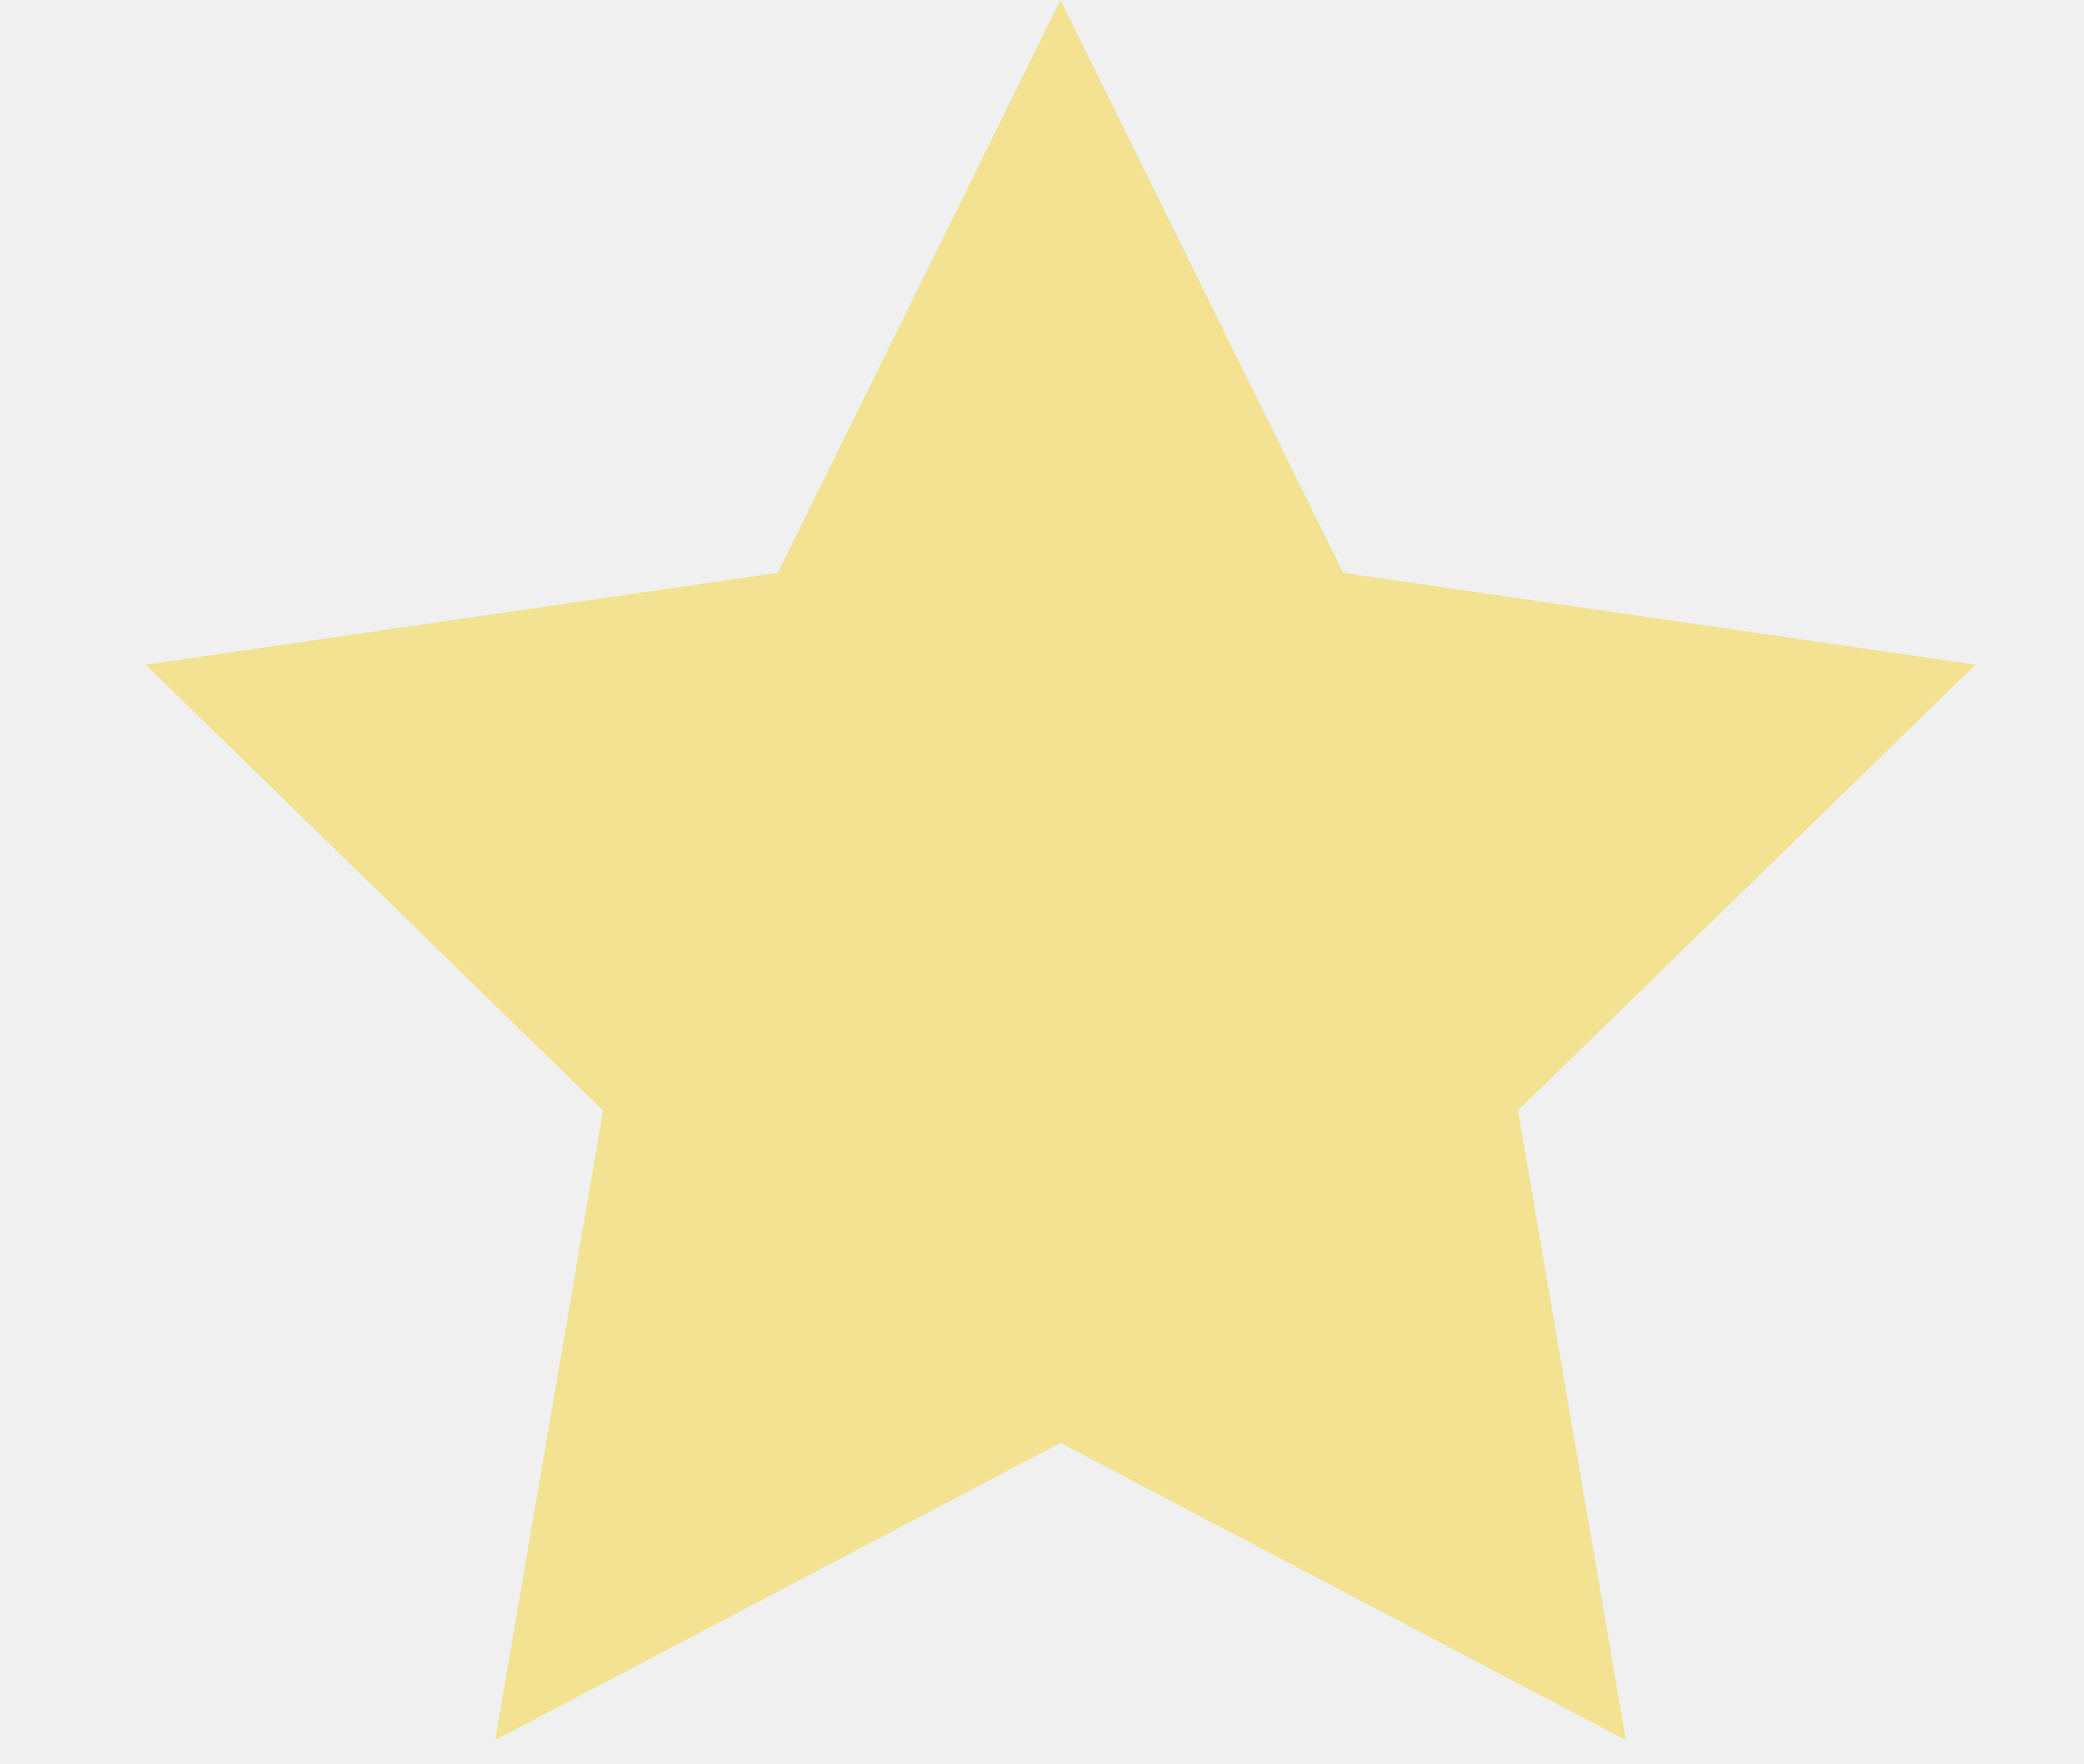
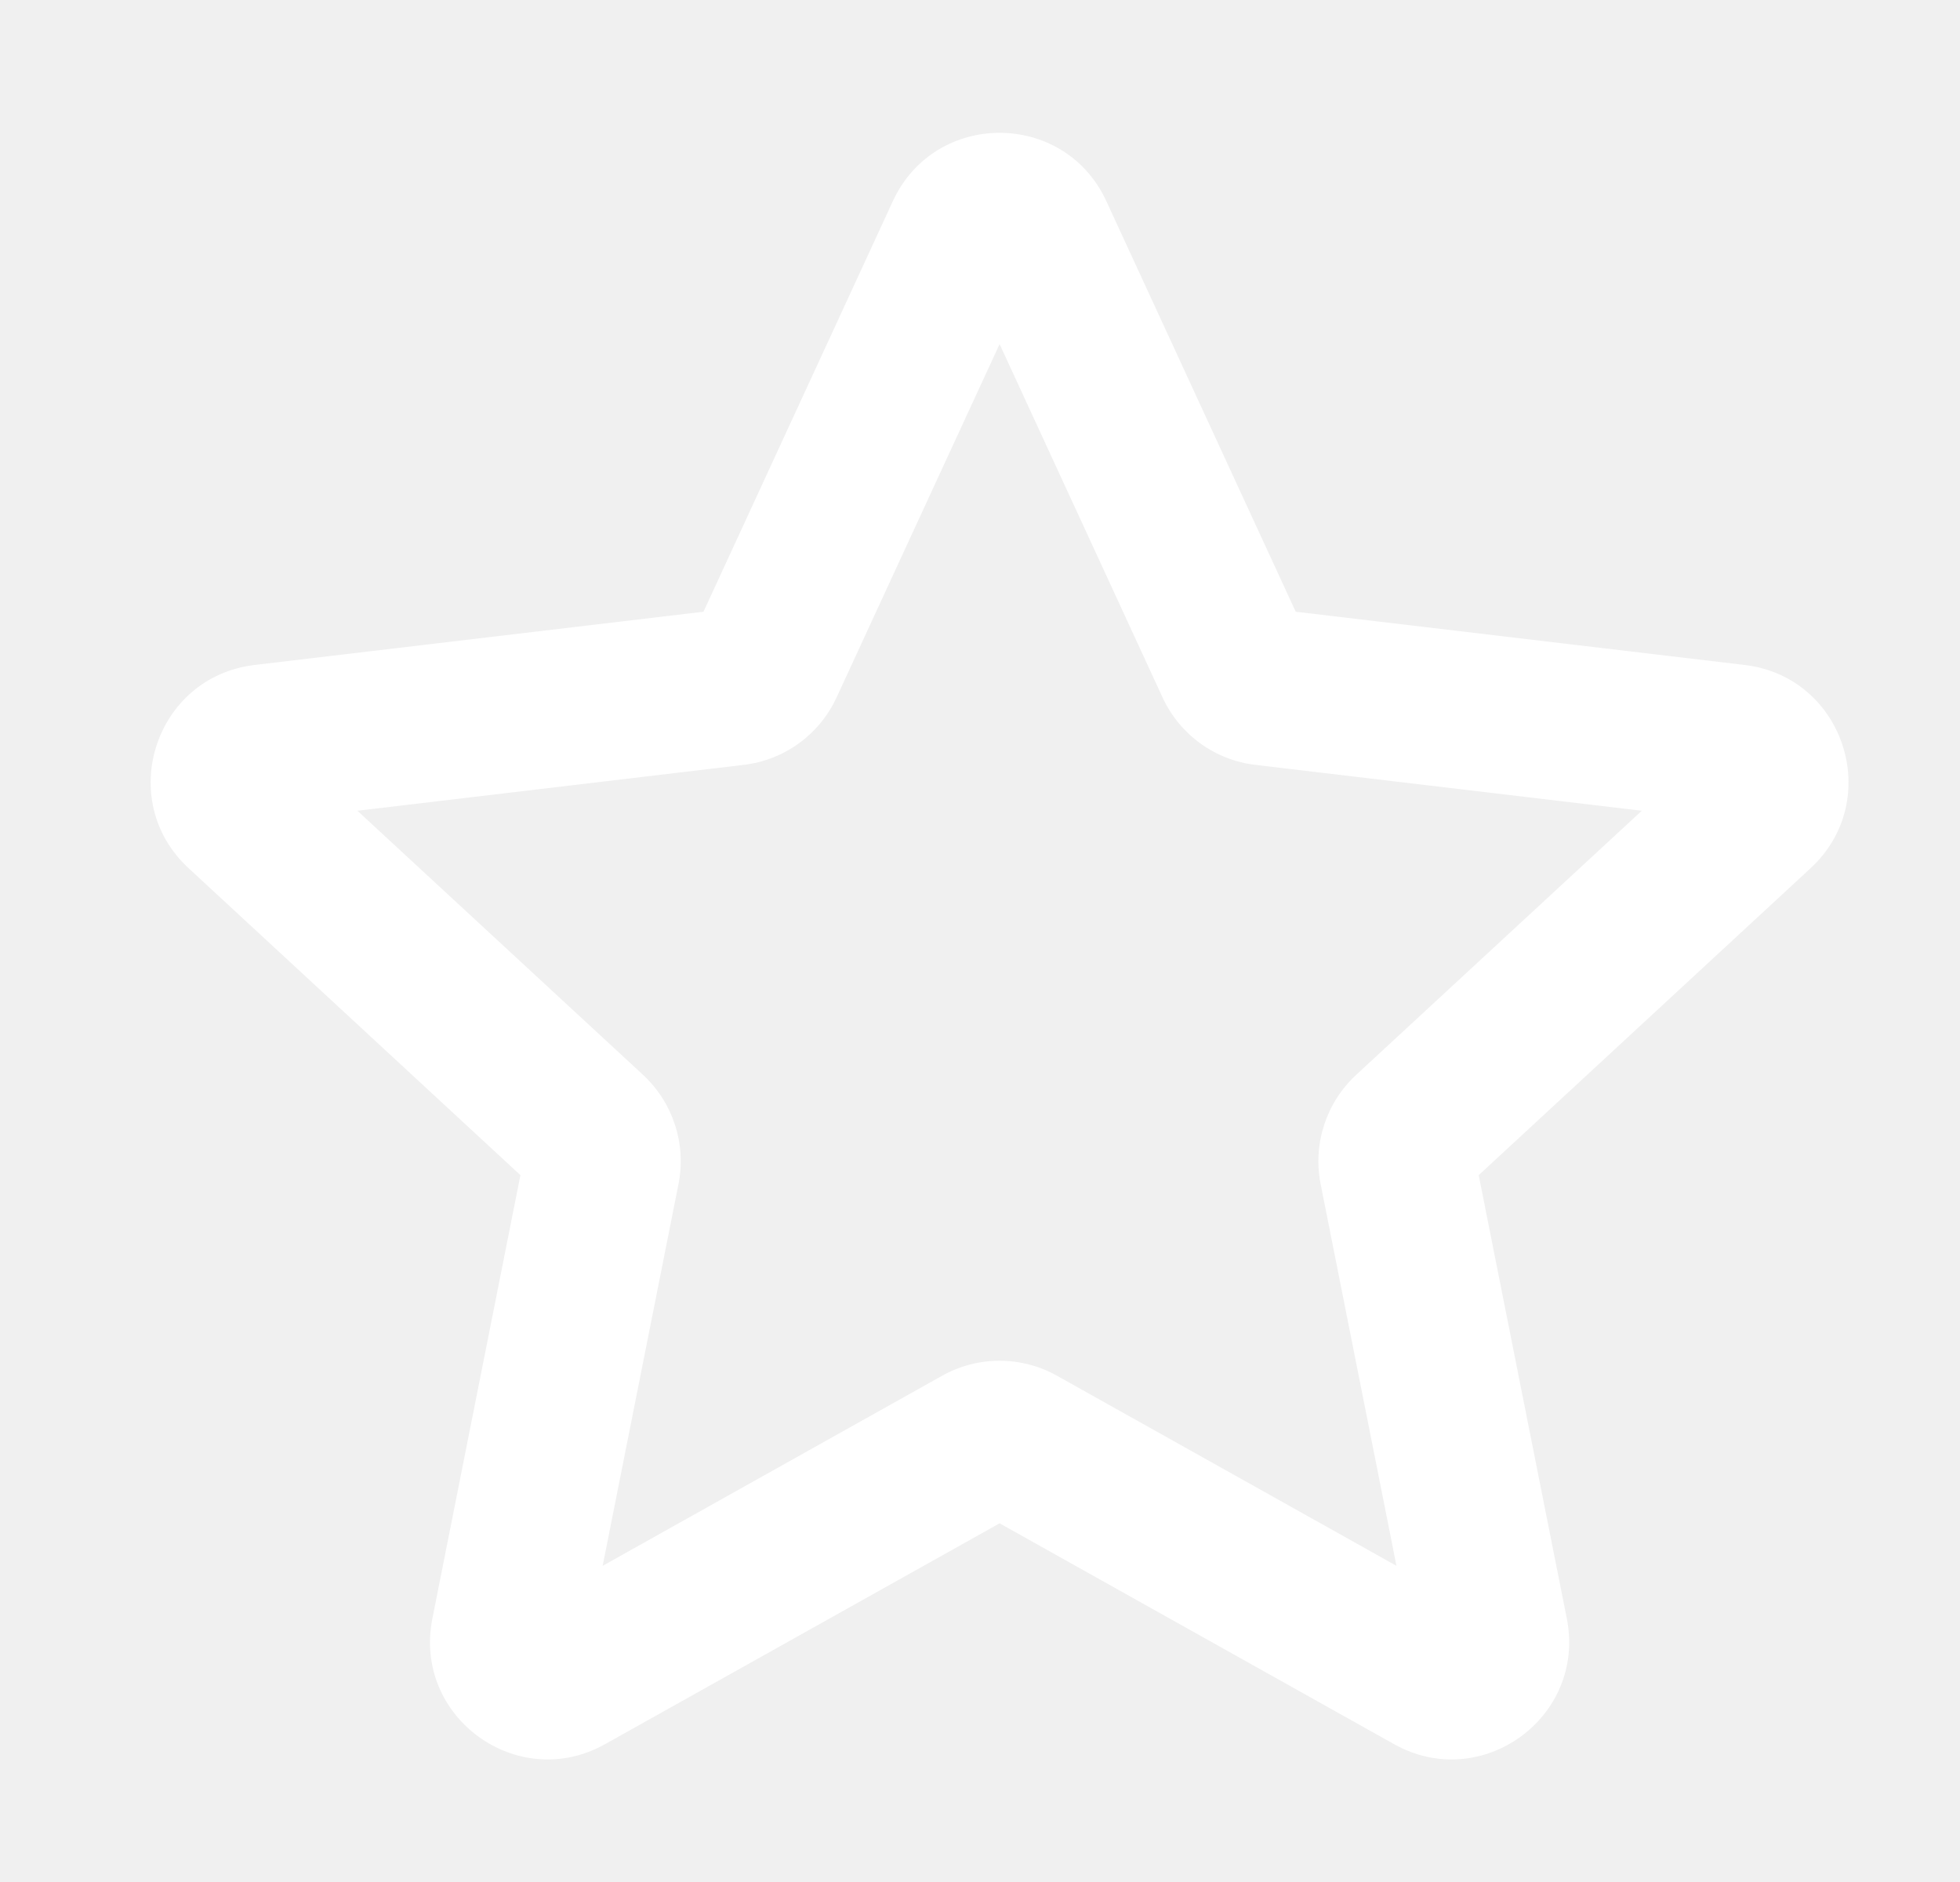
- <svg xmlns="http://www.w3.org/2000/svg" width="13" height="11" viewBox="0 0 13 11" fill="none">
-   <path id="Star 1" d="M6.615 0L8.379 3.573L12.322 4.146L9.469 6.927L10.142 10.854L6.615 9L3.089 10.854L3.762 6.927L0.909 4.146L4.852 3.573L6.615 0Z" fill="#F2E291" />
+ <svg xmlns="http://www.w3.org/2000/svg" width="25" height="24" viewBox="0 0 25 24" fill="none">
+   <g id="Interface / Star">
+     <path id="Vector (Stroke)" fill-rule="evenodd" clip-rule="evenodd" d="M11.388 2.566C11.924 1.403 13.576 1.403 14.112 2.566L16.527 7.801L22.253 8.48C23.524 8.631 24.034 10.202 23.095 11.071L18.861 14.986L19.985 20.641C20.234 21.897 18.898 22.868 17.781 22.242L12.75 19.426L7.718 22.242C6.602 22.868 5.265 21.897 5.515 20.641L6.638 14.986L2.405 11.071L3.084 10.337L2.405 11.071C1.465 10.202 1.976 8.631 3.247 8.48L8.973 7.801L11.388 2.566ZM12.75 4.388L10.671 8.893C10.453 9.367 10.004 9.693 9.486 9.754L4.559 10.339L8.202 13.707L7.564 14.397L8.202 13.707C8.585 14.062 8.756 14.589 8.654 15.101L7.687 19.968L12.017 17.544C12.472 17.289 13.027 17.289 13.482 17.544L17.812 19.968L16.845 15.101C16.743 14.589 16.915 14.062 17.298 13.707L20.941 10.339L16.013 9.754C15.495 9.693 15.046 9.367 14.828 8.893L15.736 8.474L14.828 8.893L12.75 4.388Z" fill="white" />
+   </g>
</svg>
